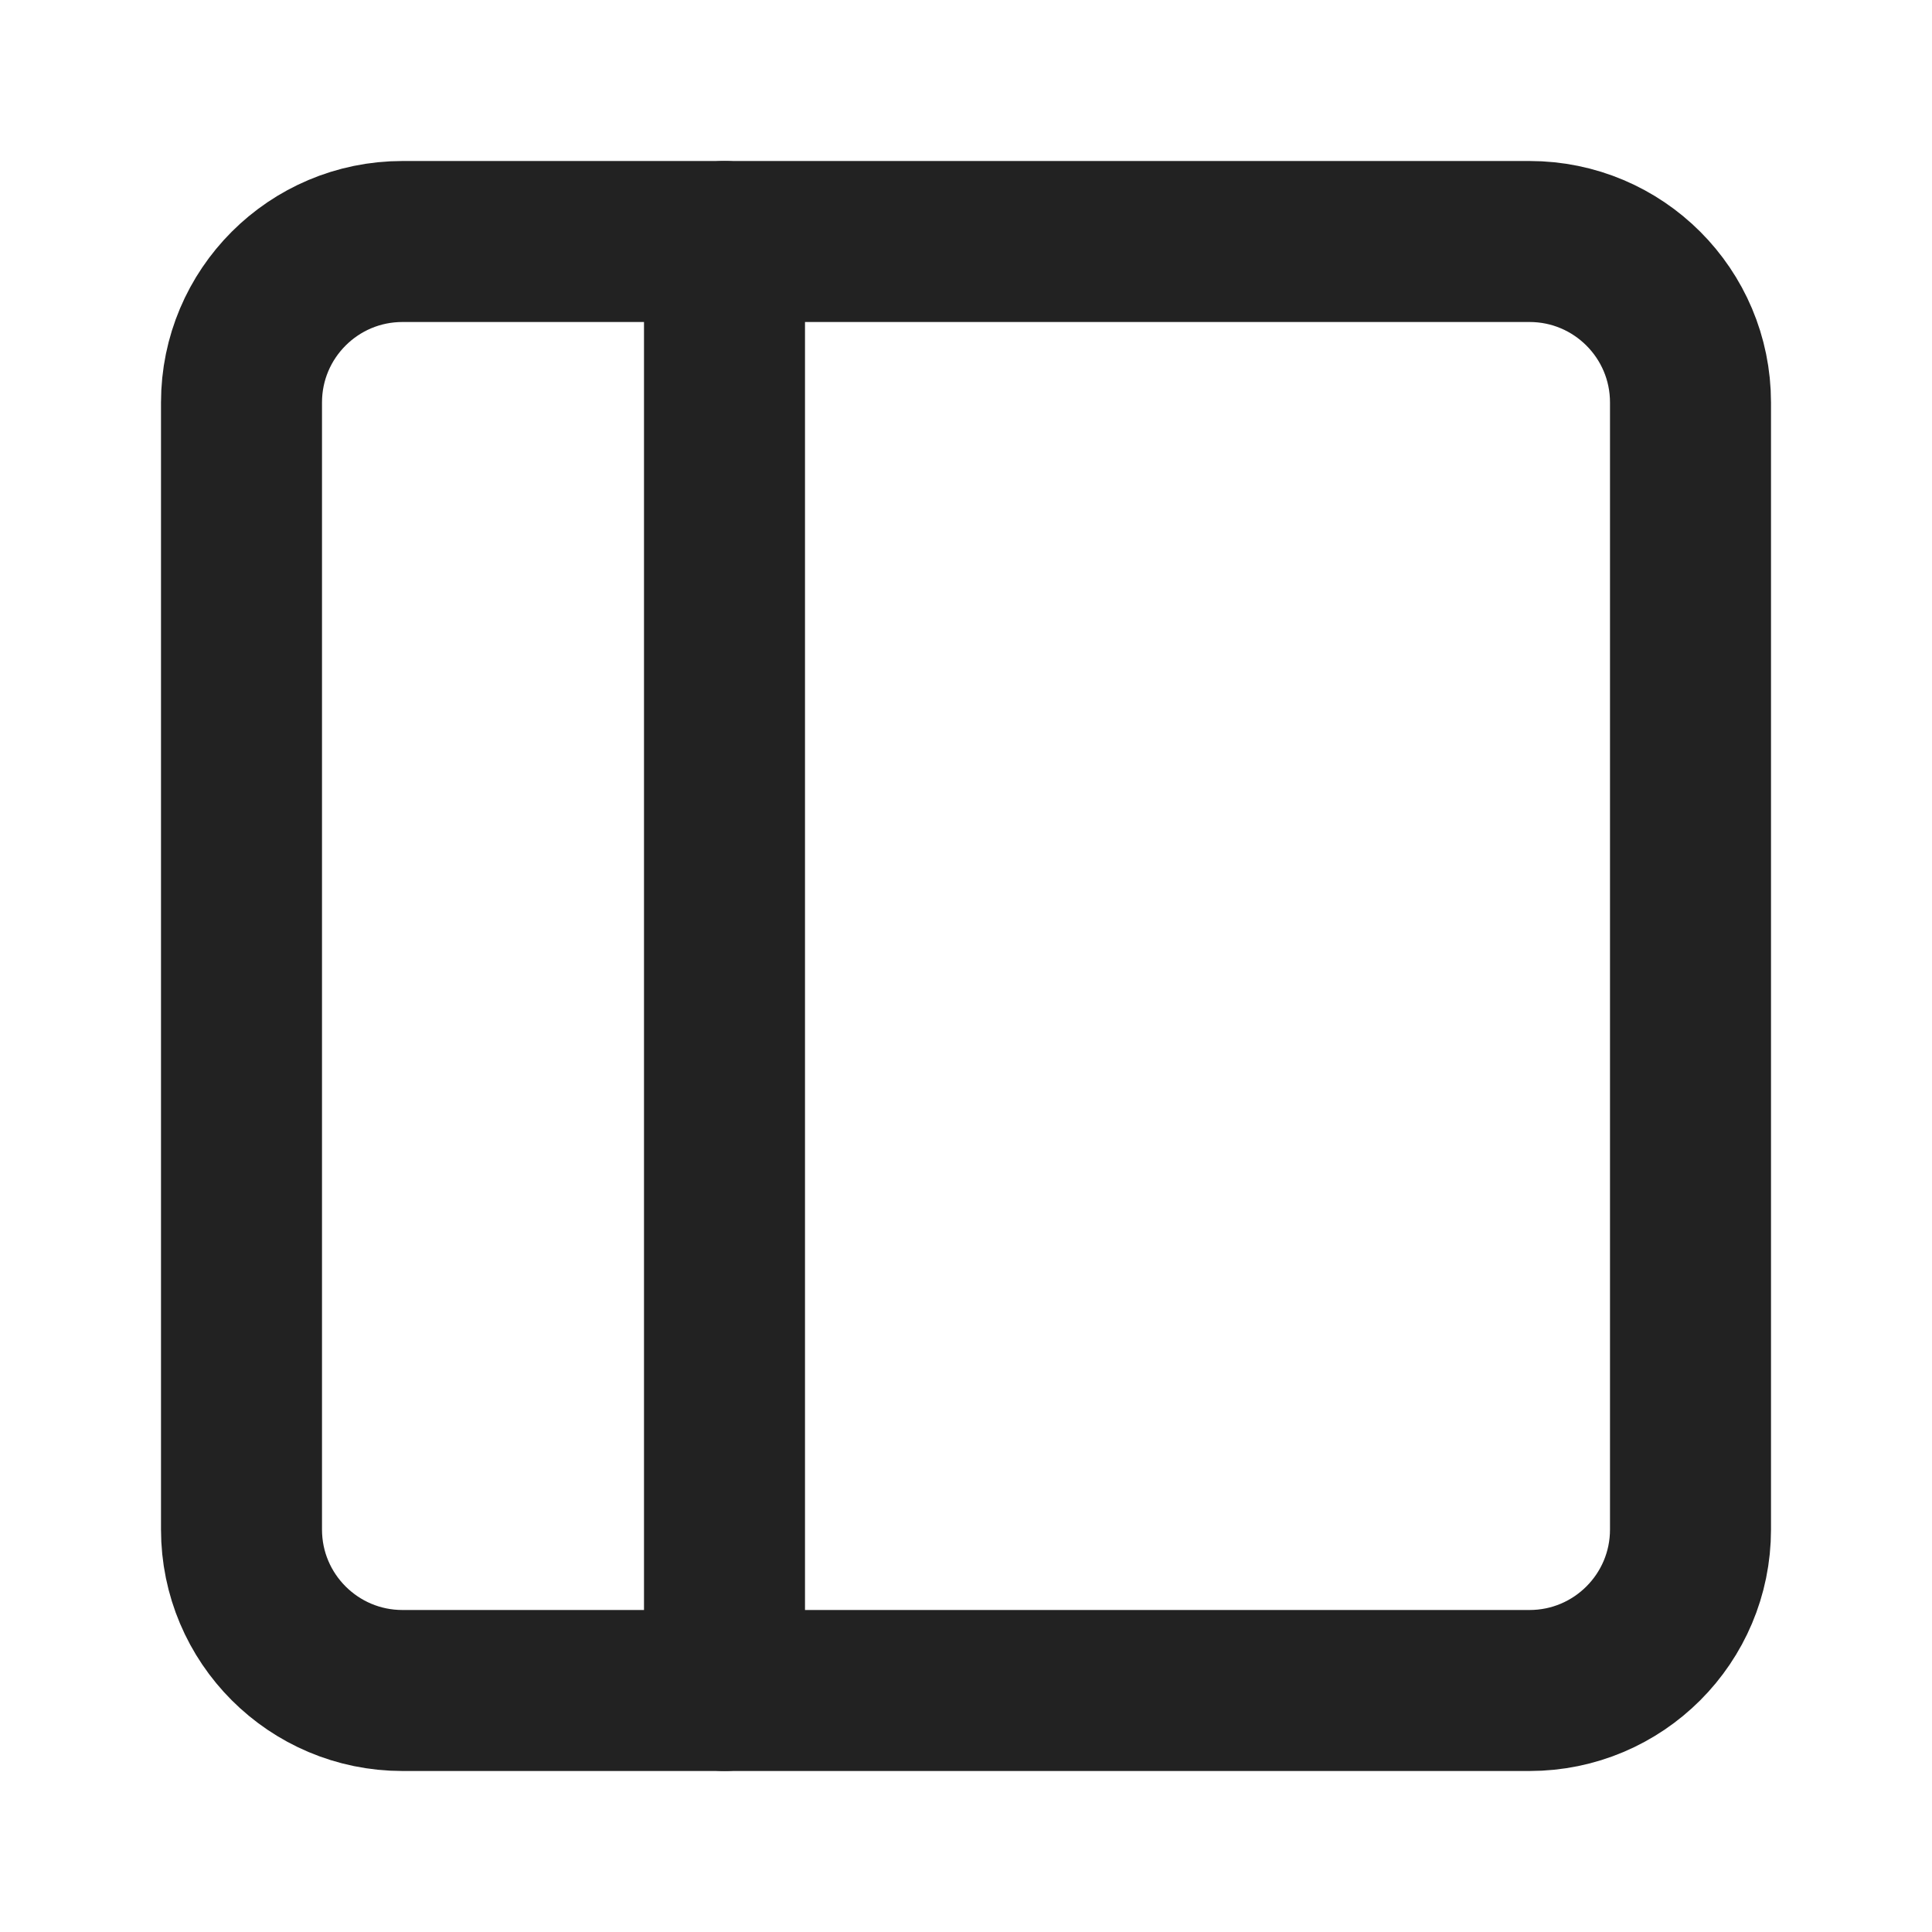
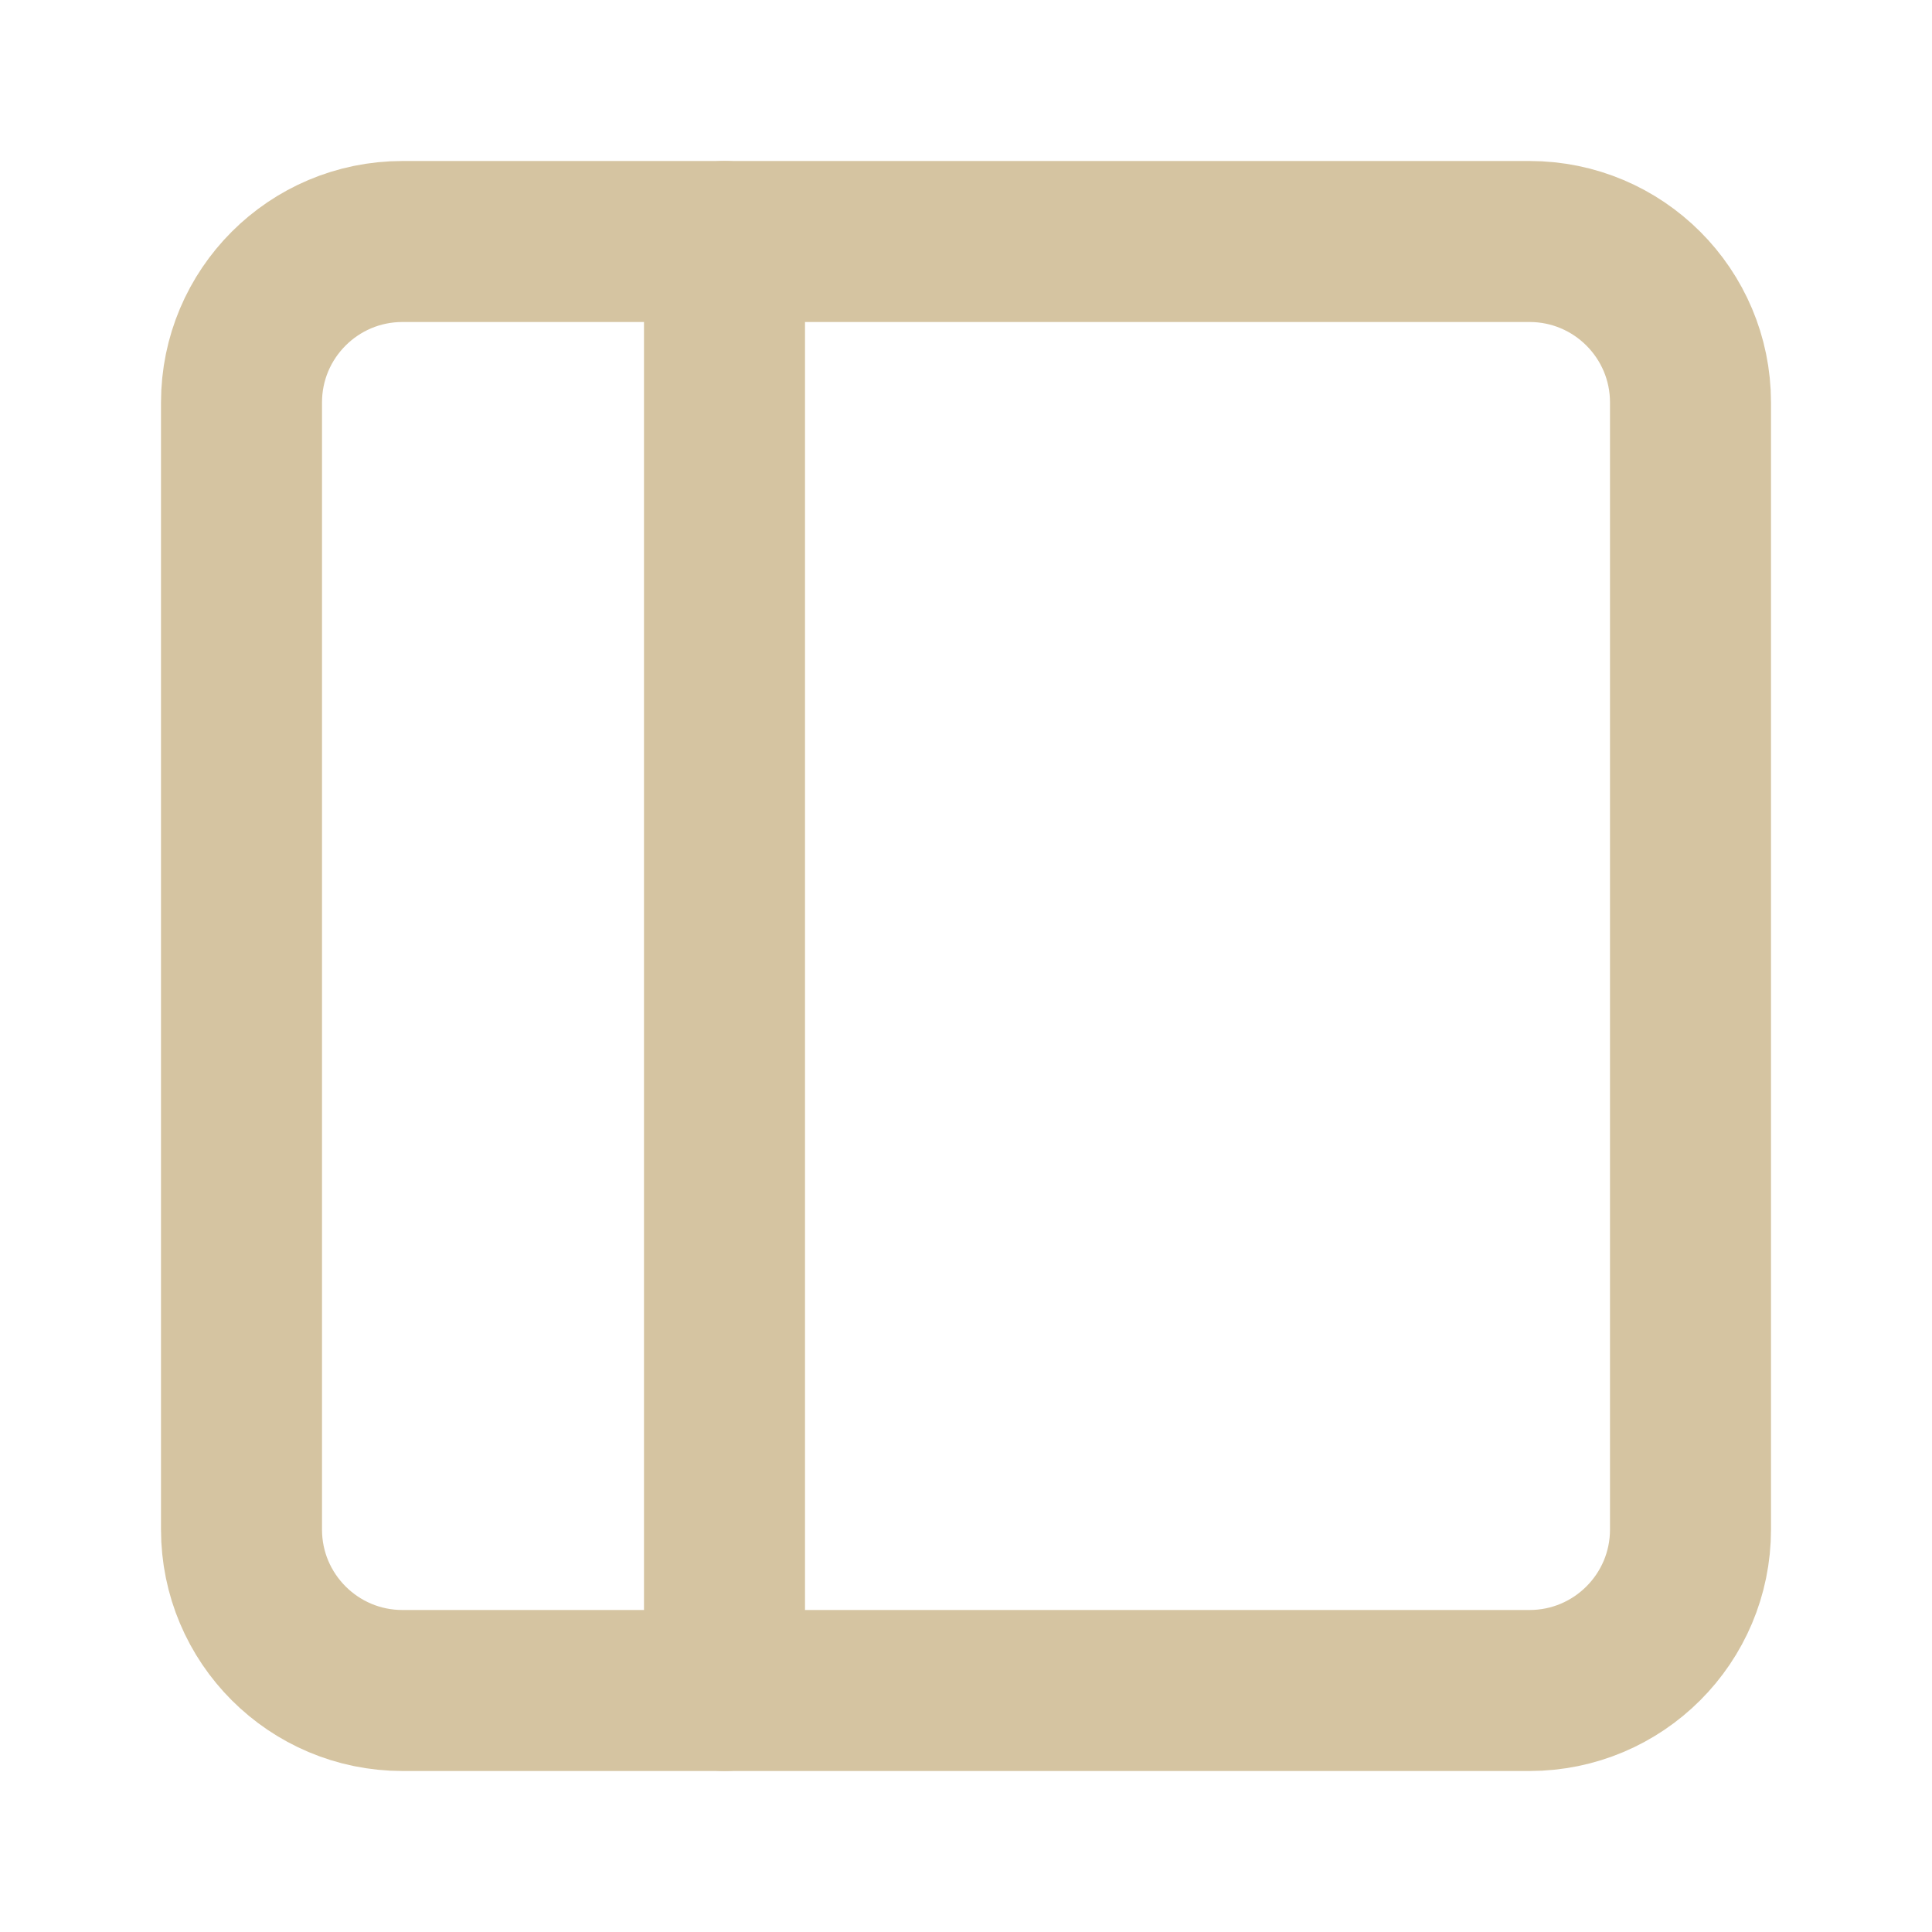
- <svg xmlns="http://www.w3.org/2000/svg" width="24" height="24" viewBox="0 0 24 24" fill="none" stroke="#222222" stroke-width="2" stroke-linecap="round" stroke-linejoin="round" class="feather feather-sidebar">
+ <svg xmlns="http://www.w3.org/2000/svg" width="24" height="24" viewBox="0 0 24 24" fill="none" stroke="#d5c4a1" stroke-width="2" stroke-linecap="round" stroke-linejoin="round" class="feather feather-sidebar">
  <rect x="3" y="3" width="18" height="18" rx="2" ry="2" />
  <line x1="9" y1="3" x2="9" y2="21" />
</svg>
